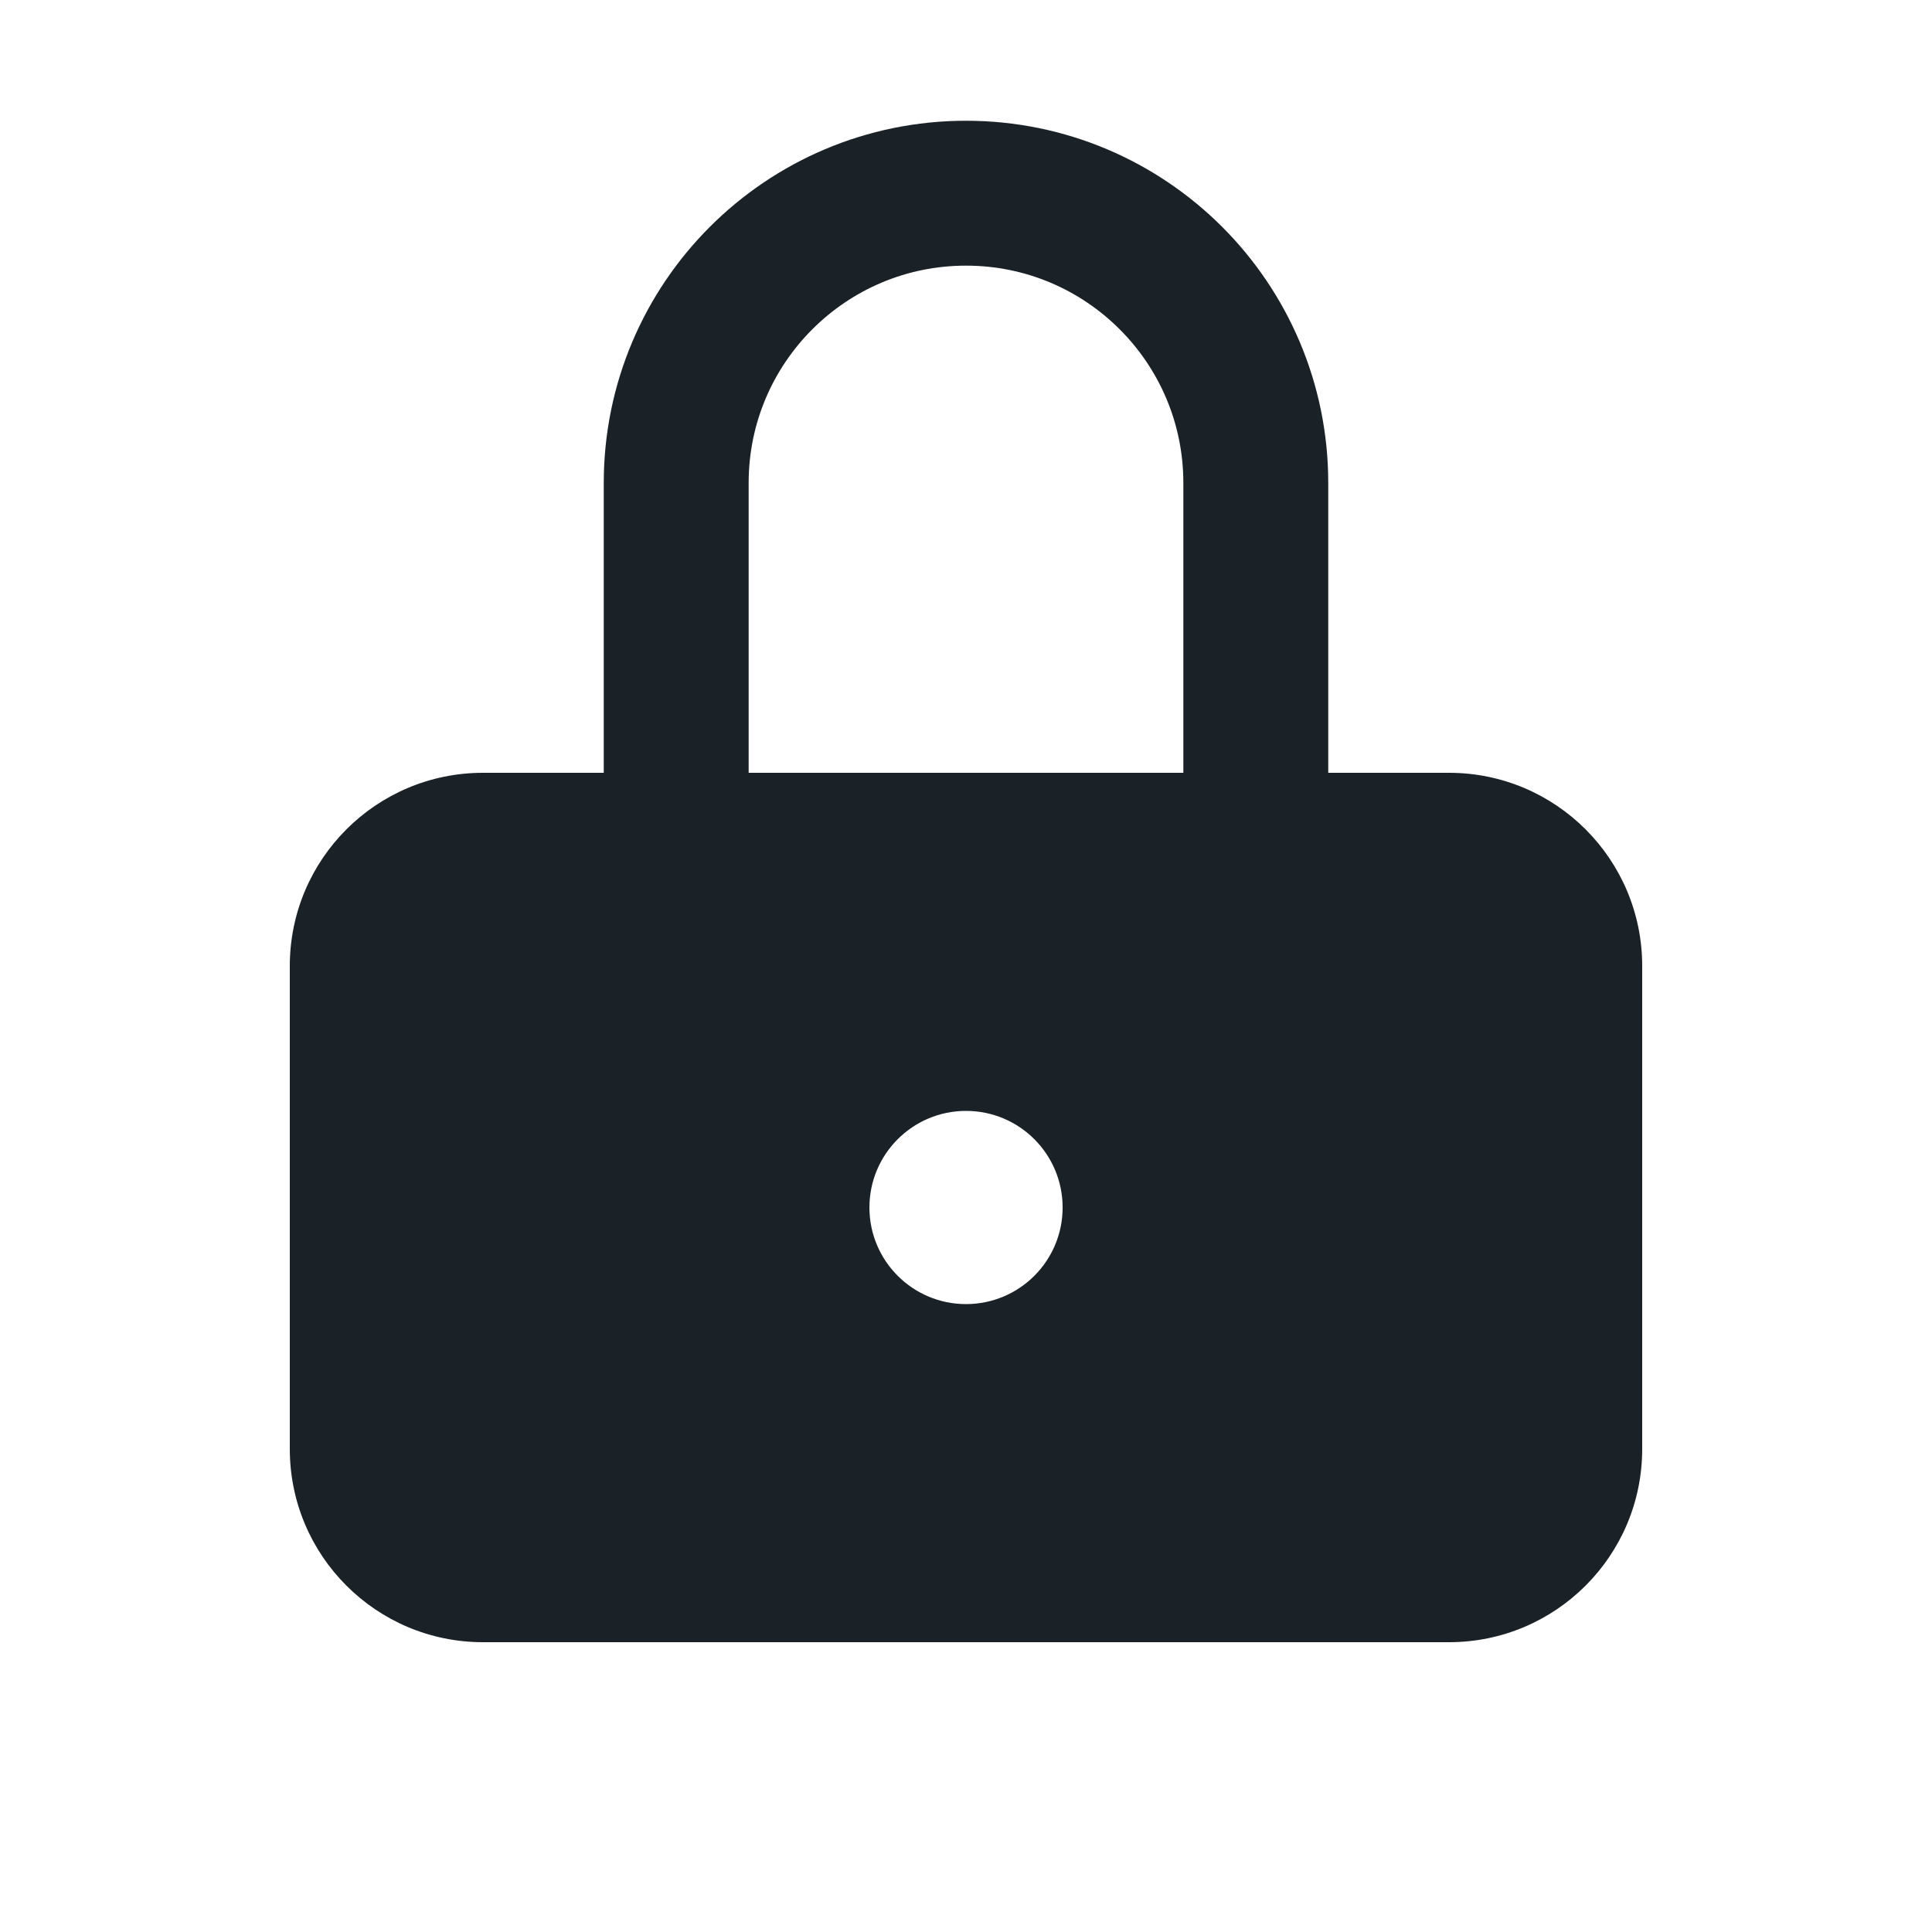
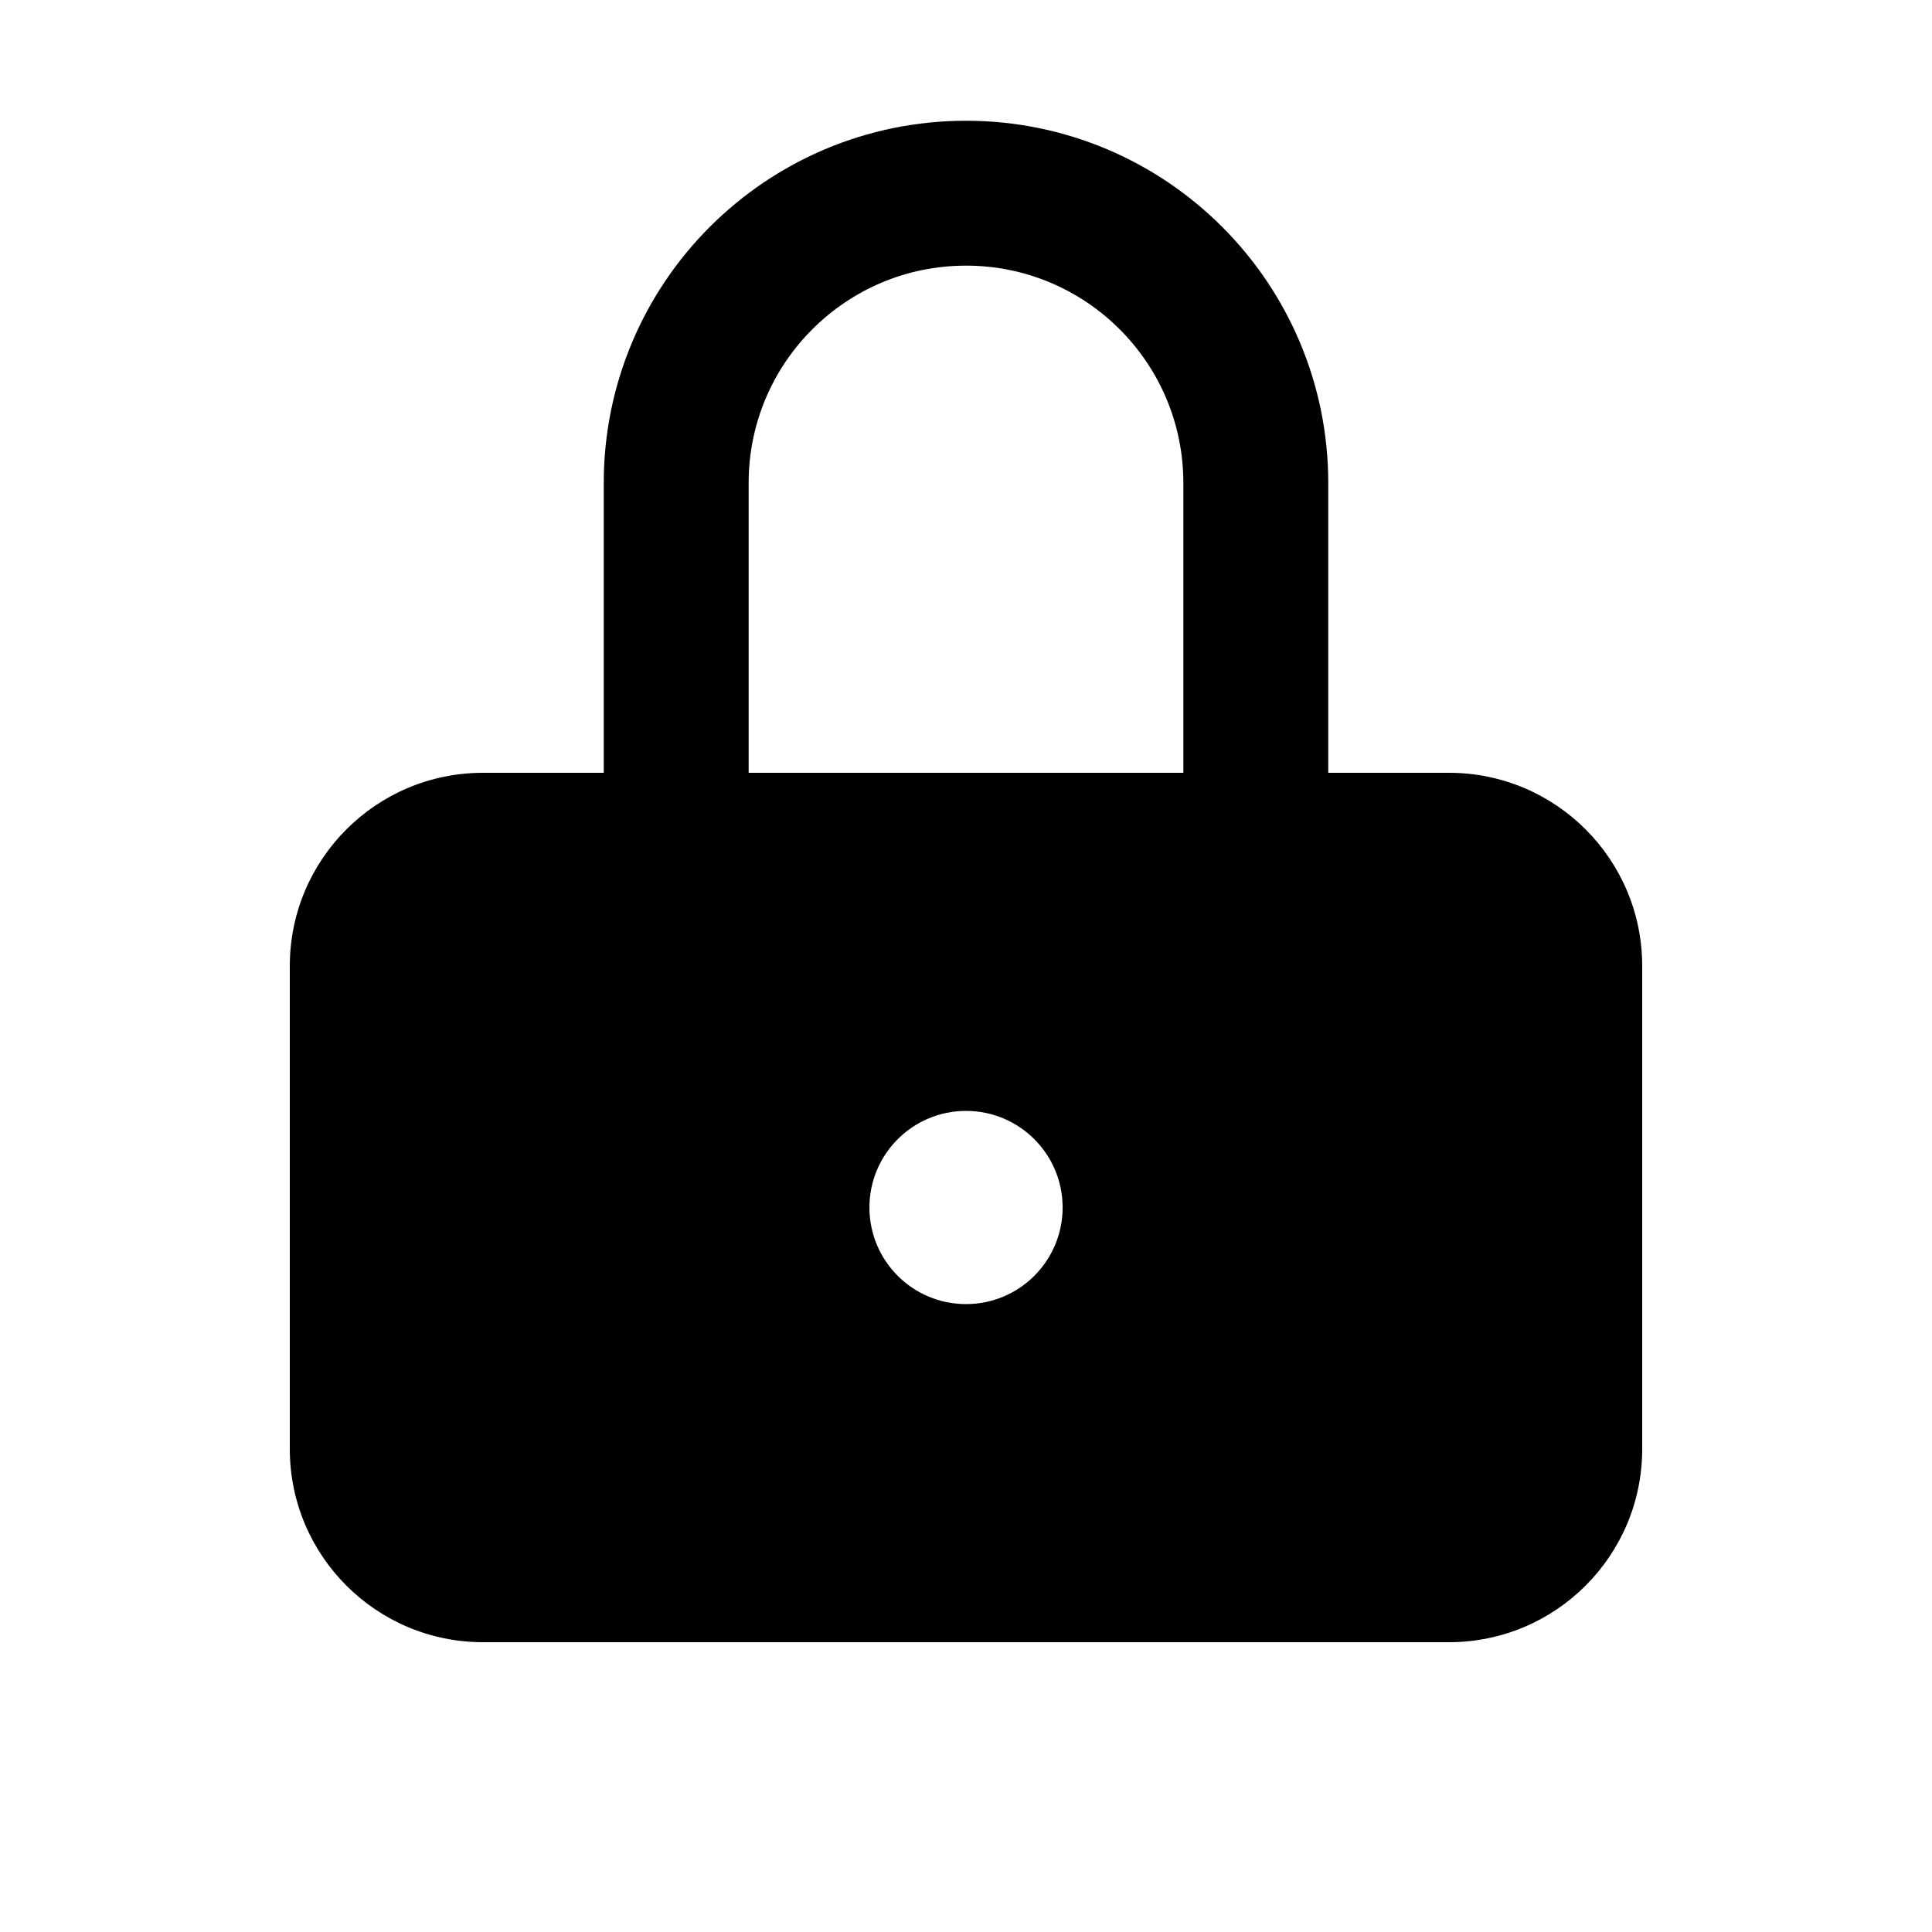
<svg xmlns="http://www.w3.org/2000/svg" width="40" height="40" viewBox="0 0 40 40">
-   <path fill="#1A2228" fill-rule="evenodd" d="     M10 16 h20 a4 4 0 0 1 4 4 v10 a4 4 0 0 1 -4 4 h-20 a4 4 0 0 1 -4 -4 v-10 a4 4 0 0 1 4 -4     M20 23 a2 2 0 1 0 0.001 0   " />
-   <path d="M14 16 V10 A6 6 0 0 1 26 10 V16" stroke="#1A2228" stroke-width="3" fill="none" />
+   <path fill="#000000" fill-rule="evenodd" d="     M10 16 h20 a4 4 0 0 1 4 4 v10 a4 4 0 0 1 -4 4 h-20 a4 4 0 0 1 -4 -4 v-10 a4 4 0 0 1 4 -4     M20 23 a2 2 0 1 0 0.001 0   " />
+   <path d="M14 16 V10 A6 6 0 0 1 26 10 V16" stroke="#000000" stroke-width="3" fill="none" />
</svg>
